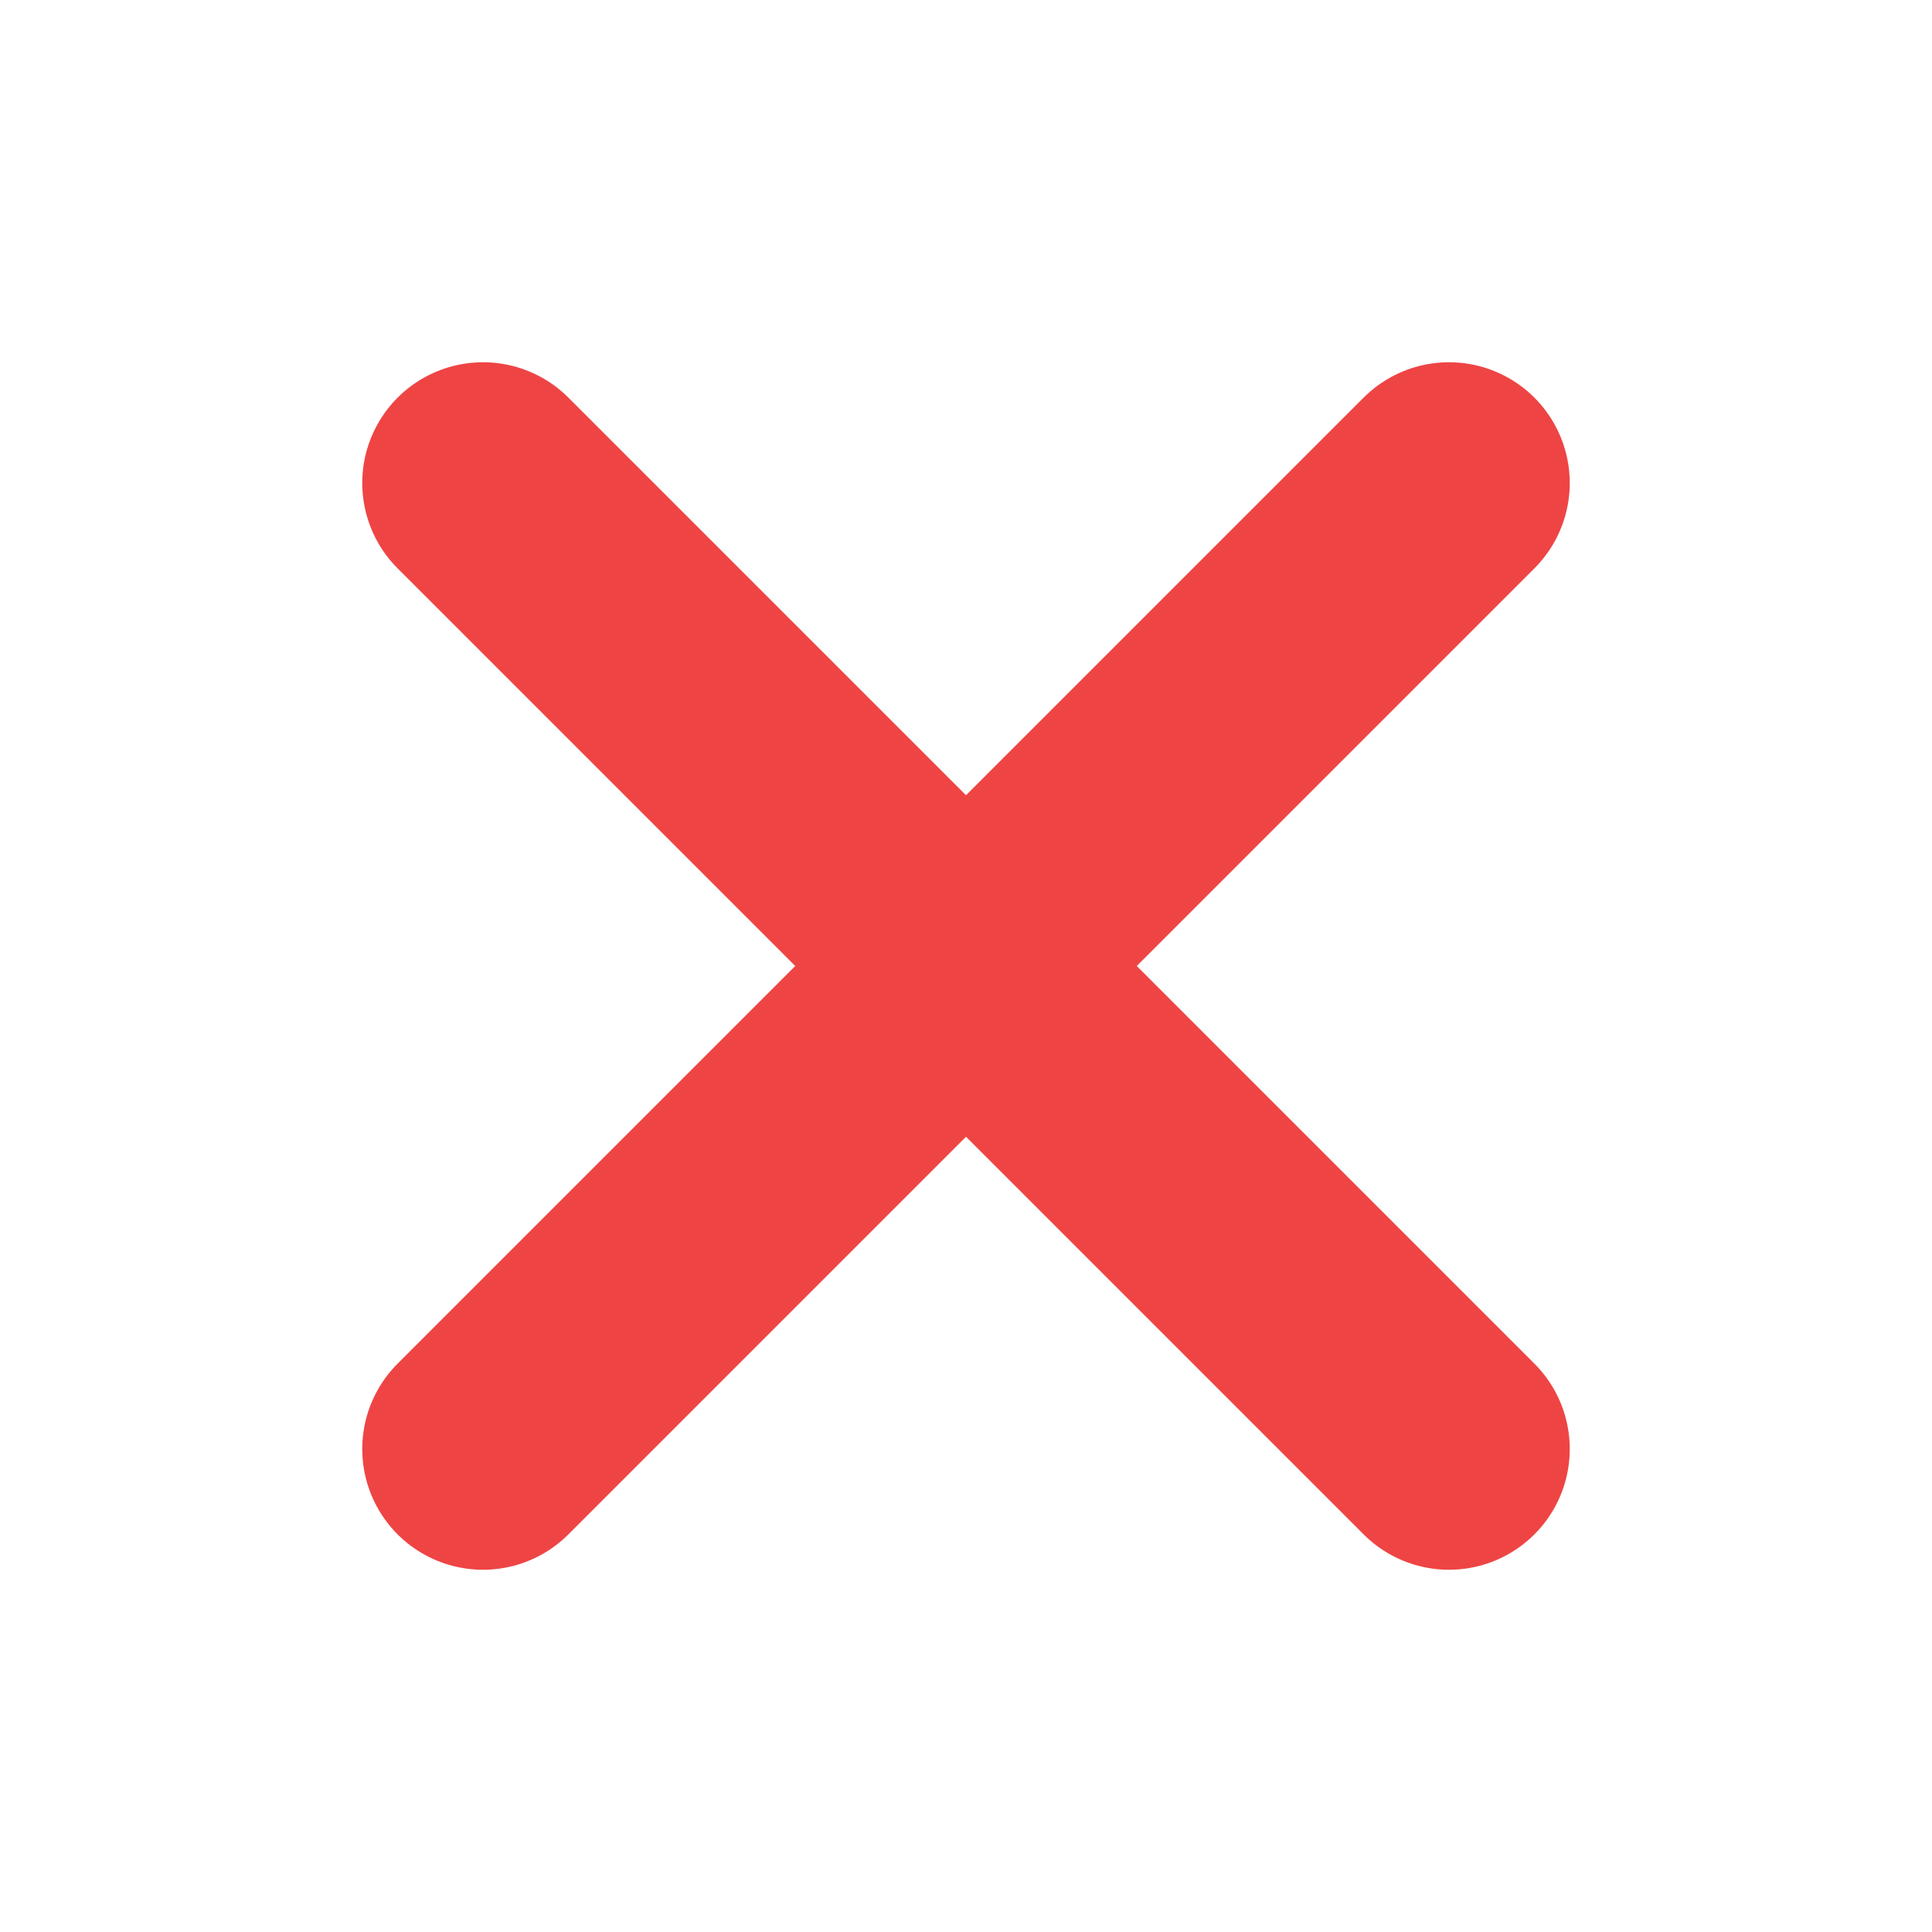
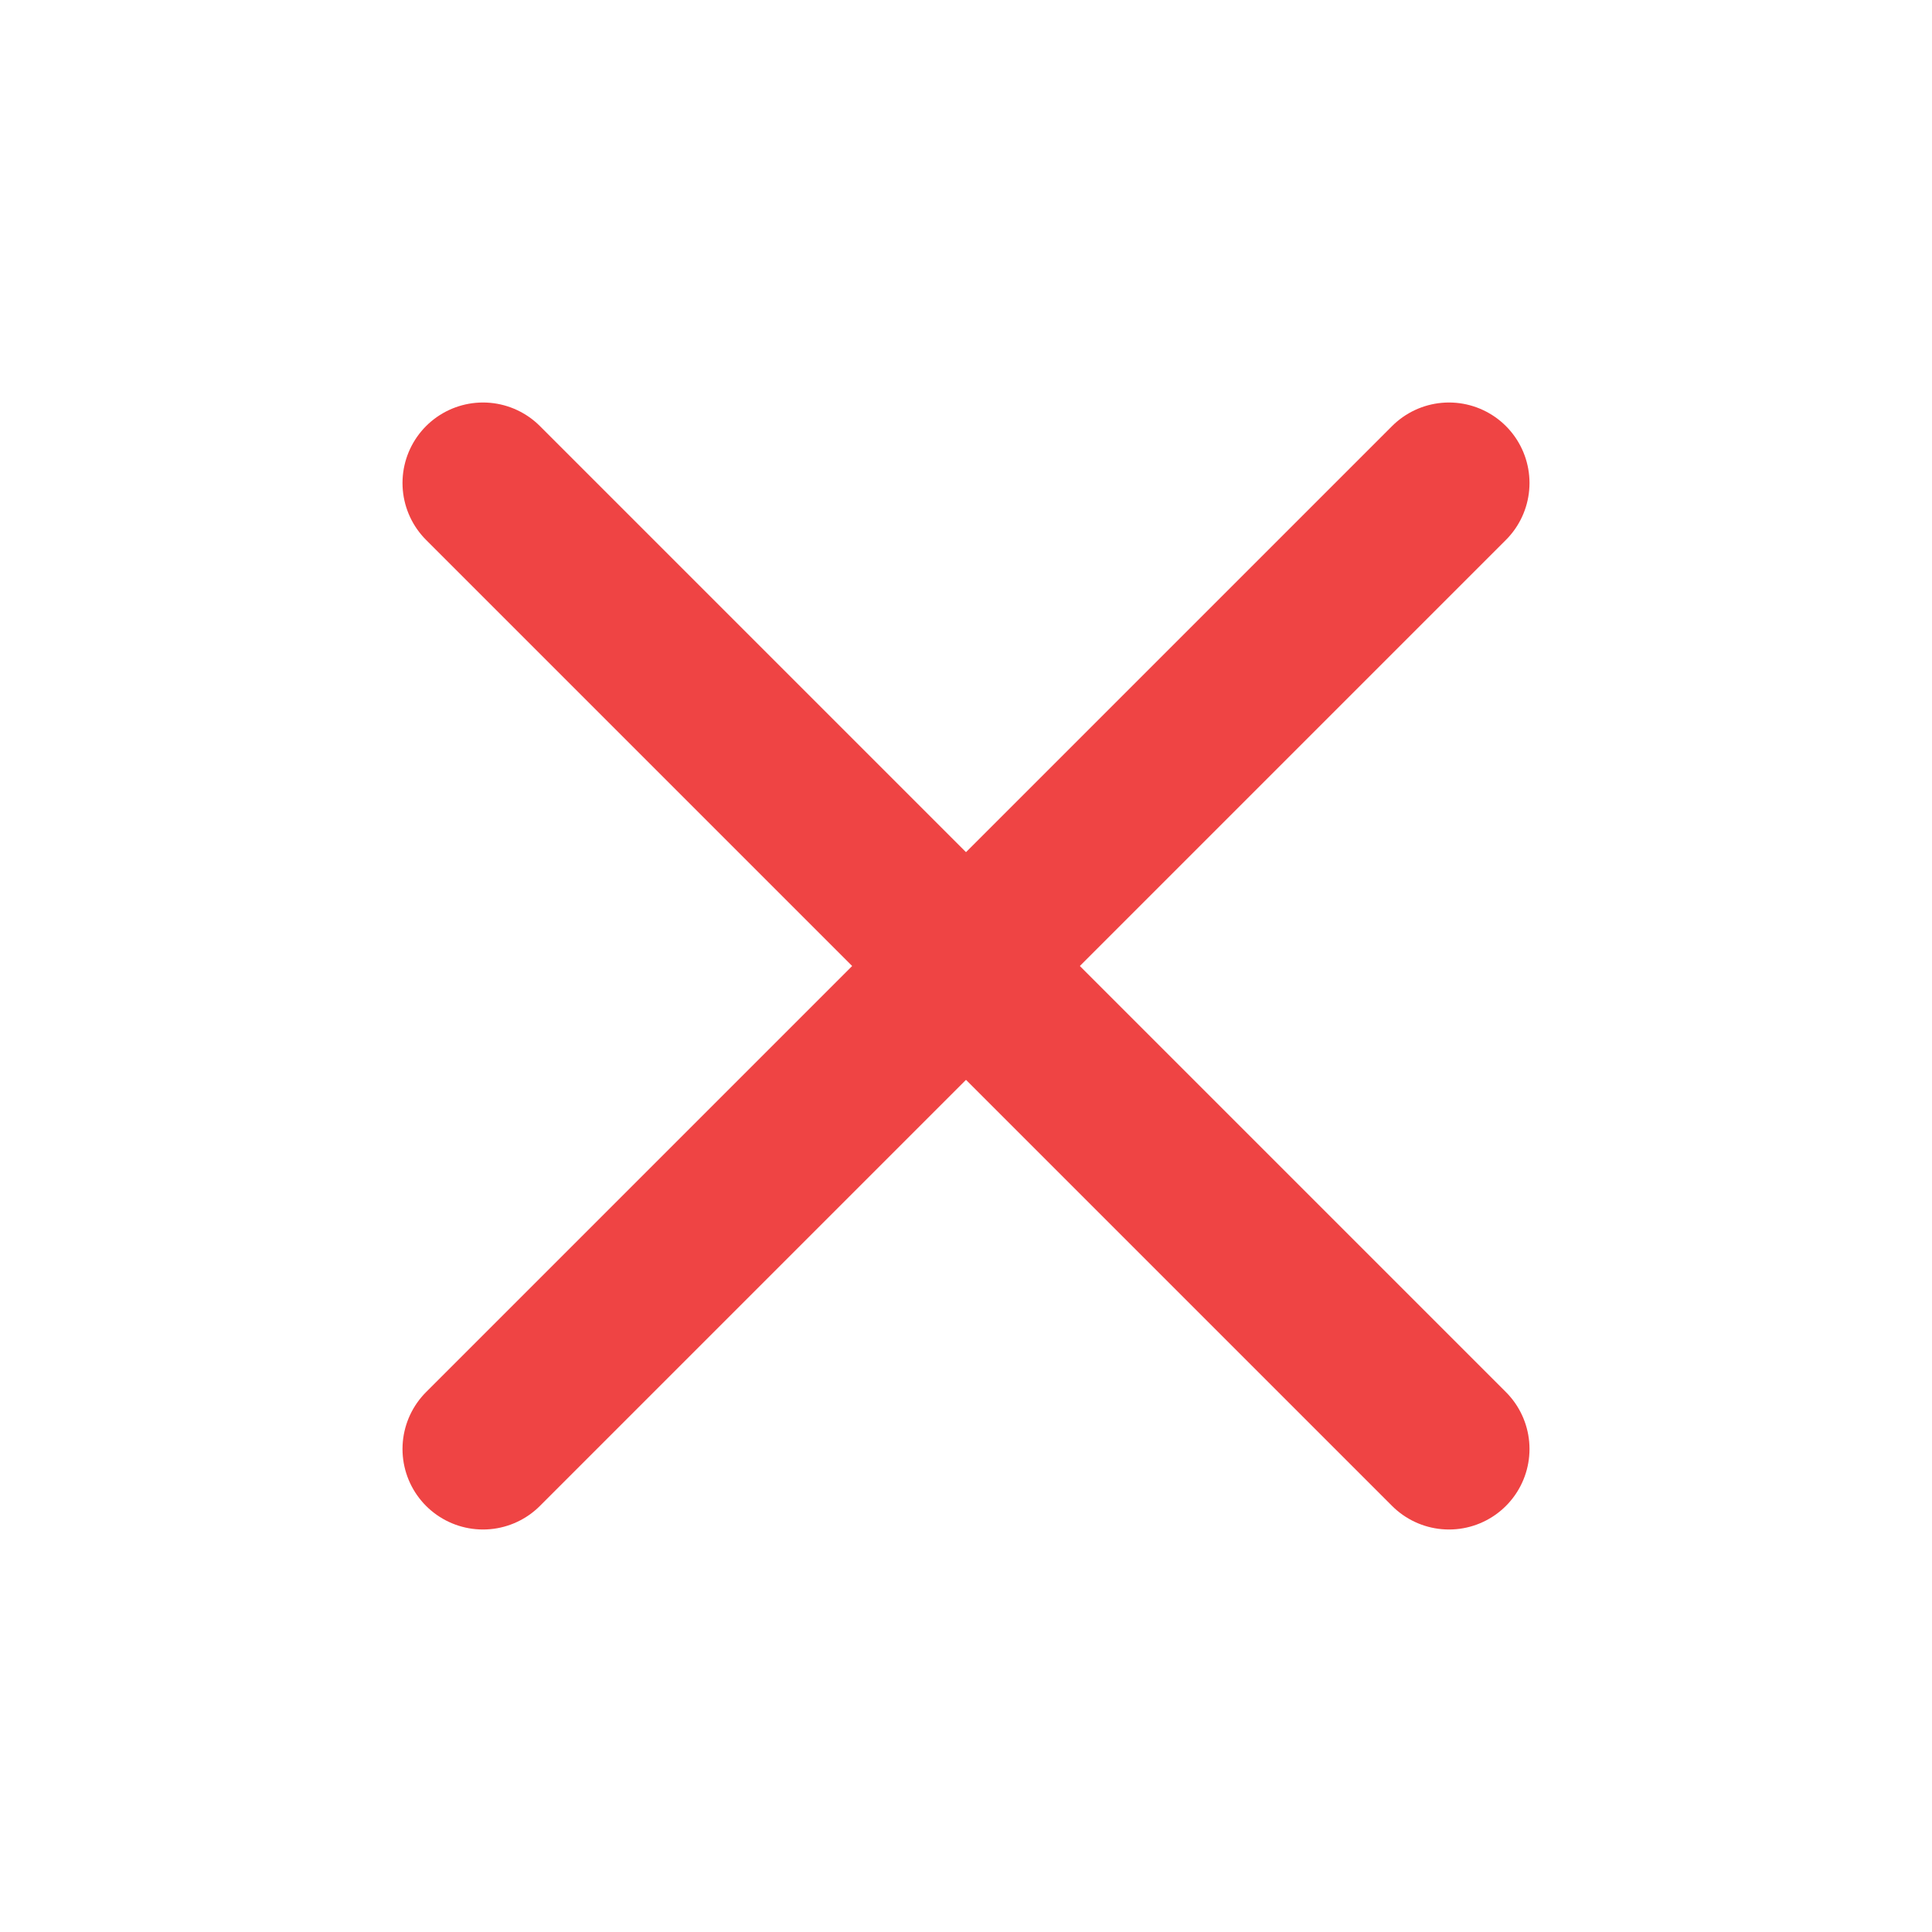
- <svg xmlns="http://www.w3.org/2000/svg" height="24" width="24" viewBox="0 0 24 24" fill="none" stroke="#EF4444" stroke-width="3" stroke-linecap="round" stroke-linejoin="round">
+ <svg xmlns="http://www.w3.org/2000/svg" height="24" width="24" viewBox="0 0 24 24" fill="none" stroke="#EF4444" stroke-width="2" stroke-linecap="round" stroke-linejoin="round">
  <path d="M18 6l-12 12" />
  <path d="M6 6l12 12" />
</svg>
